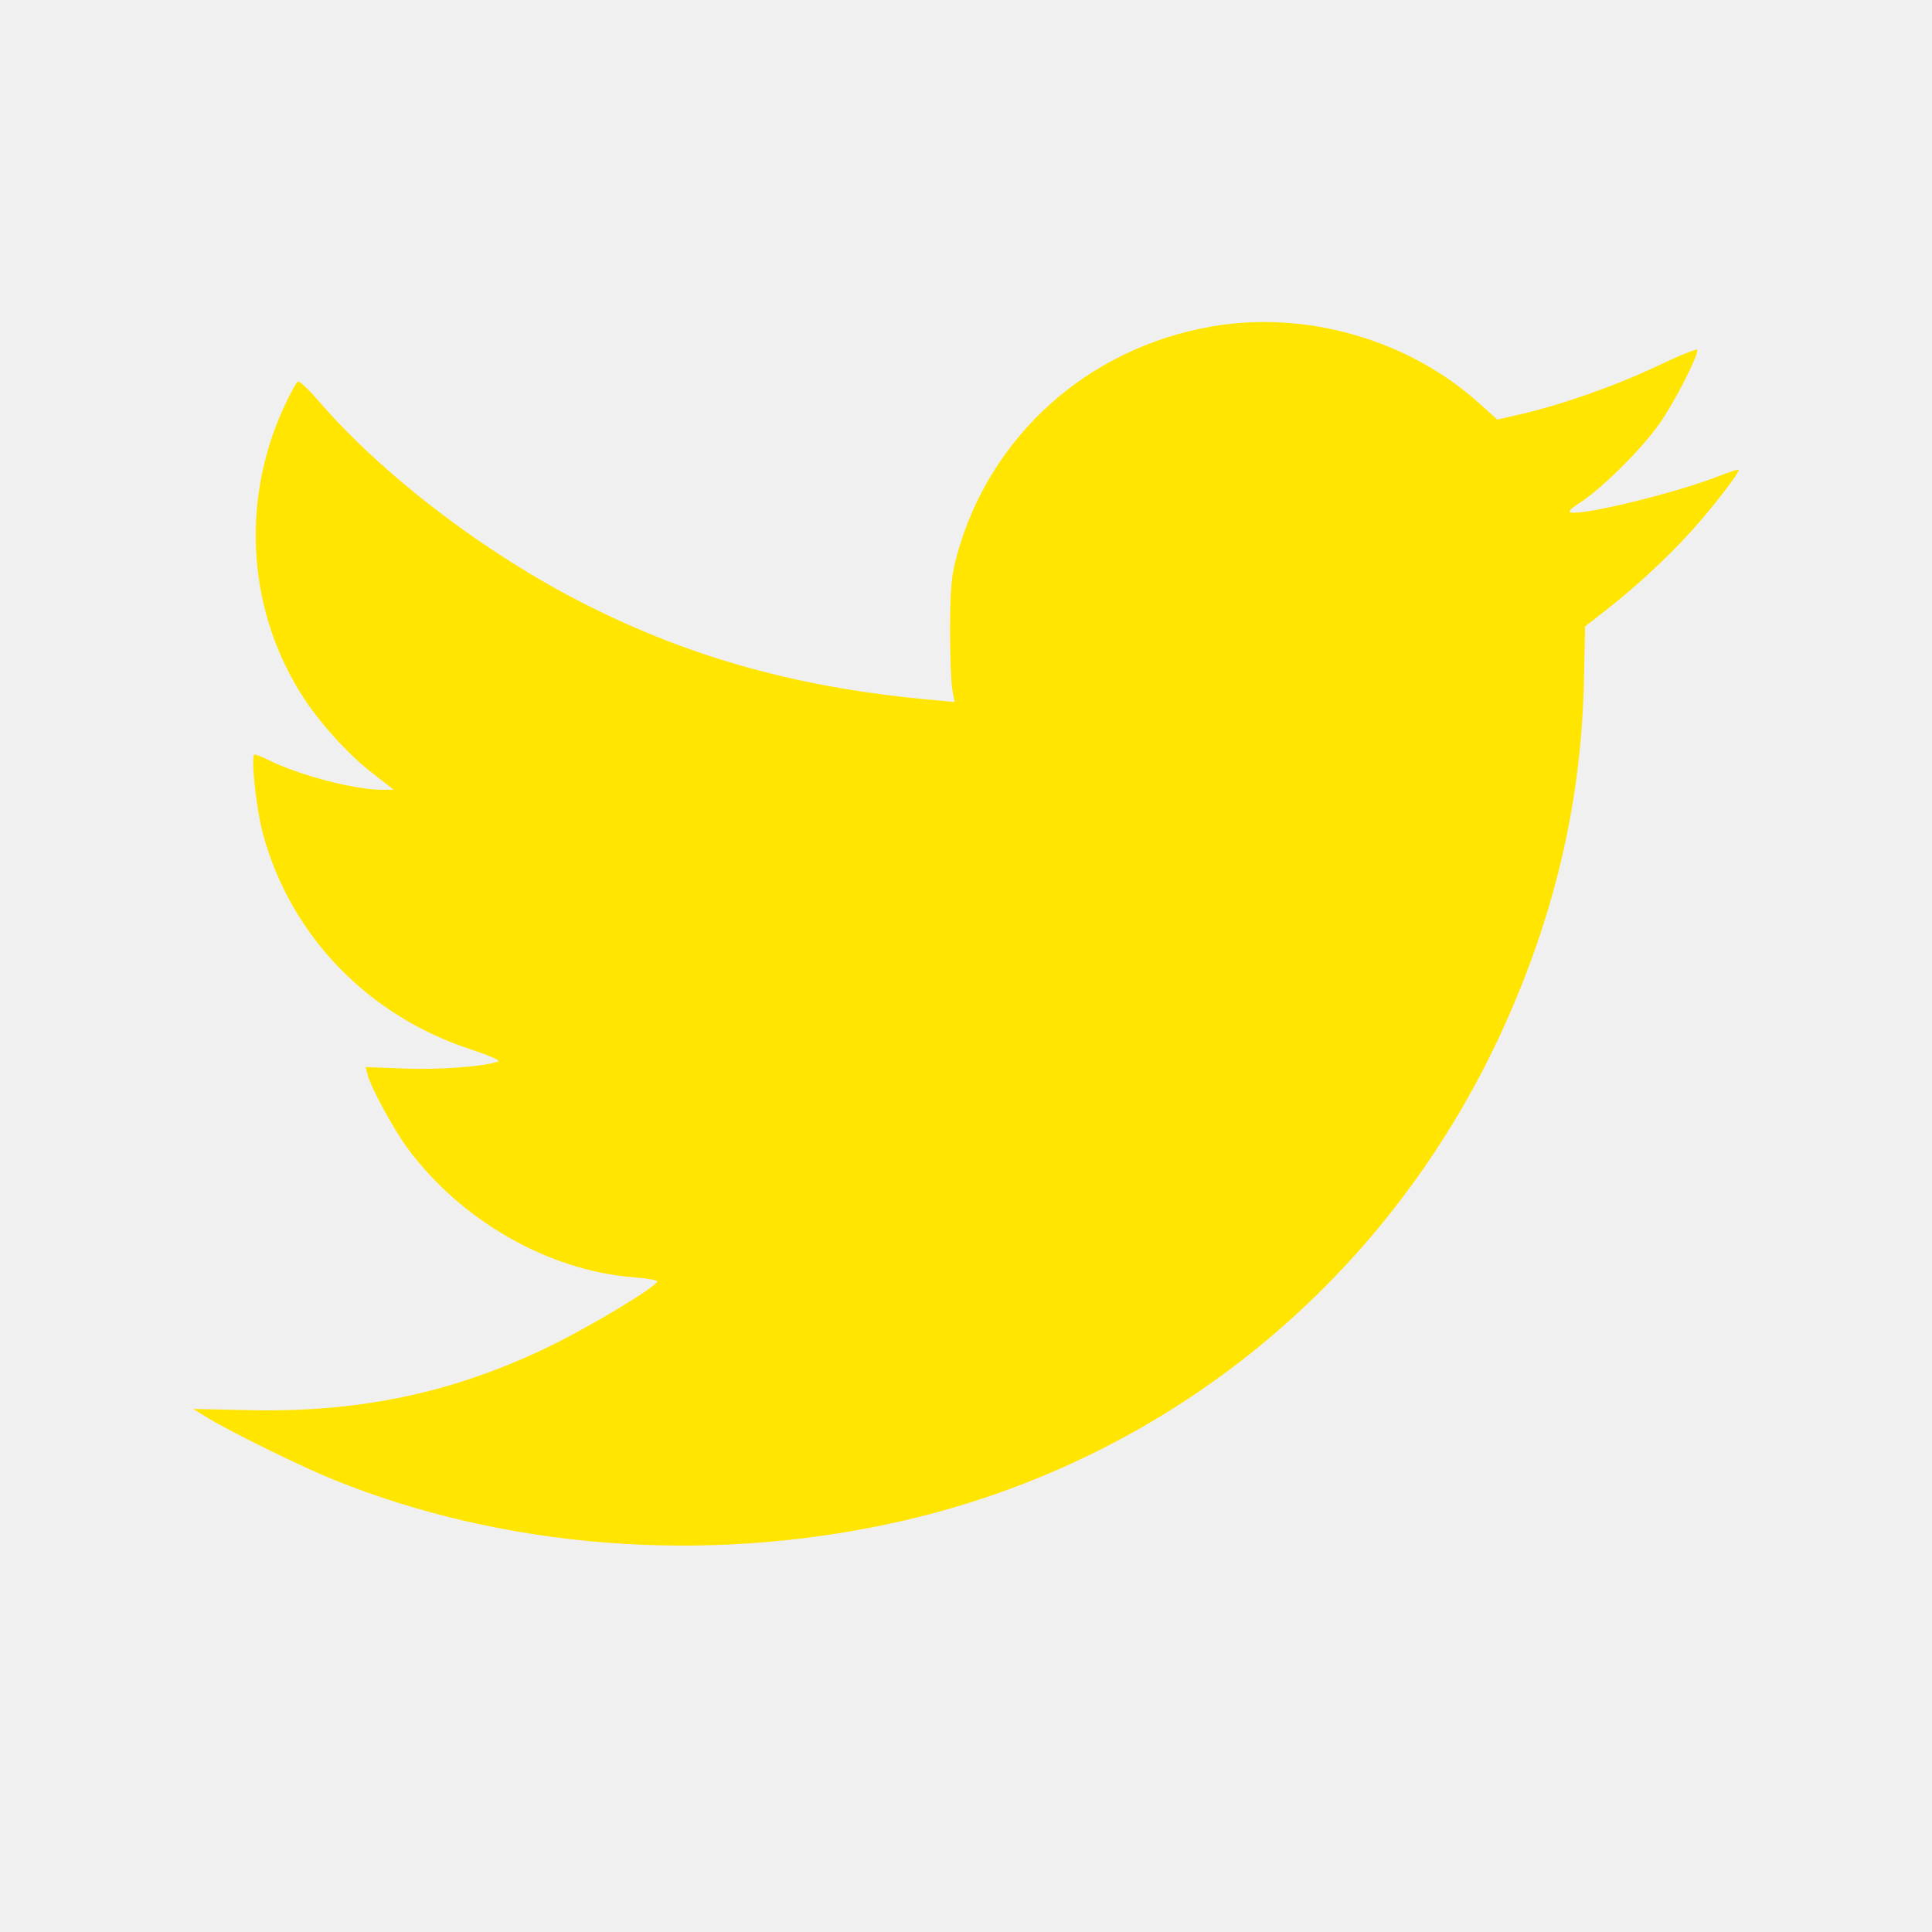
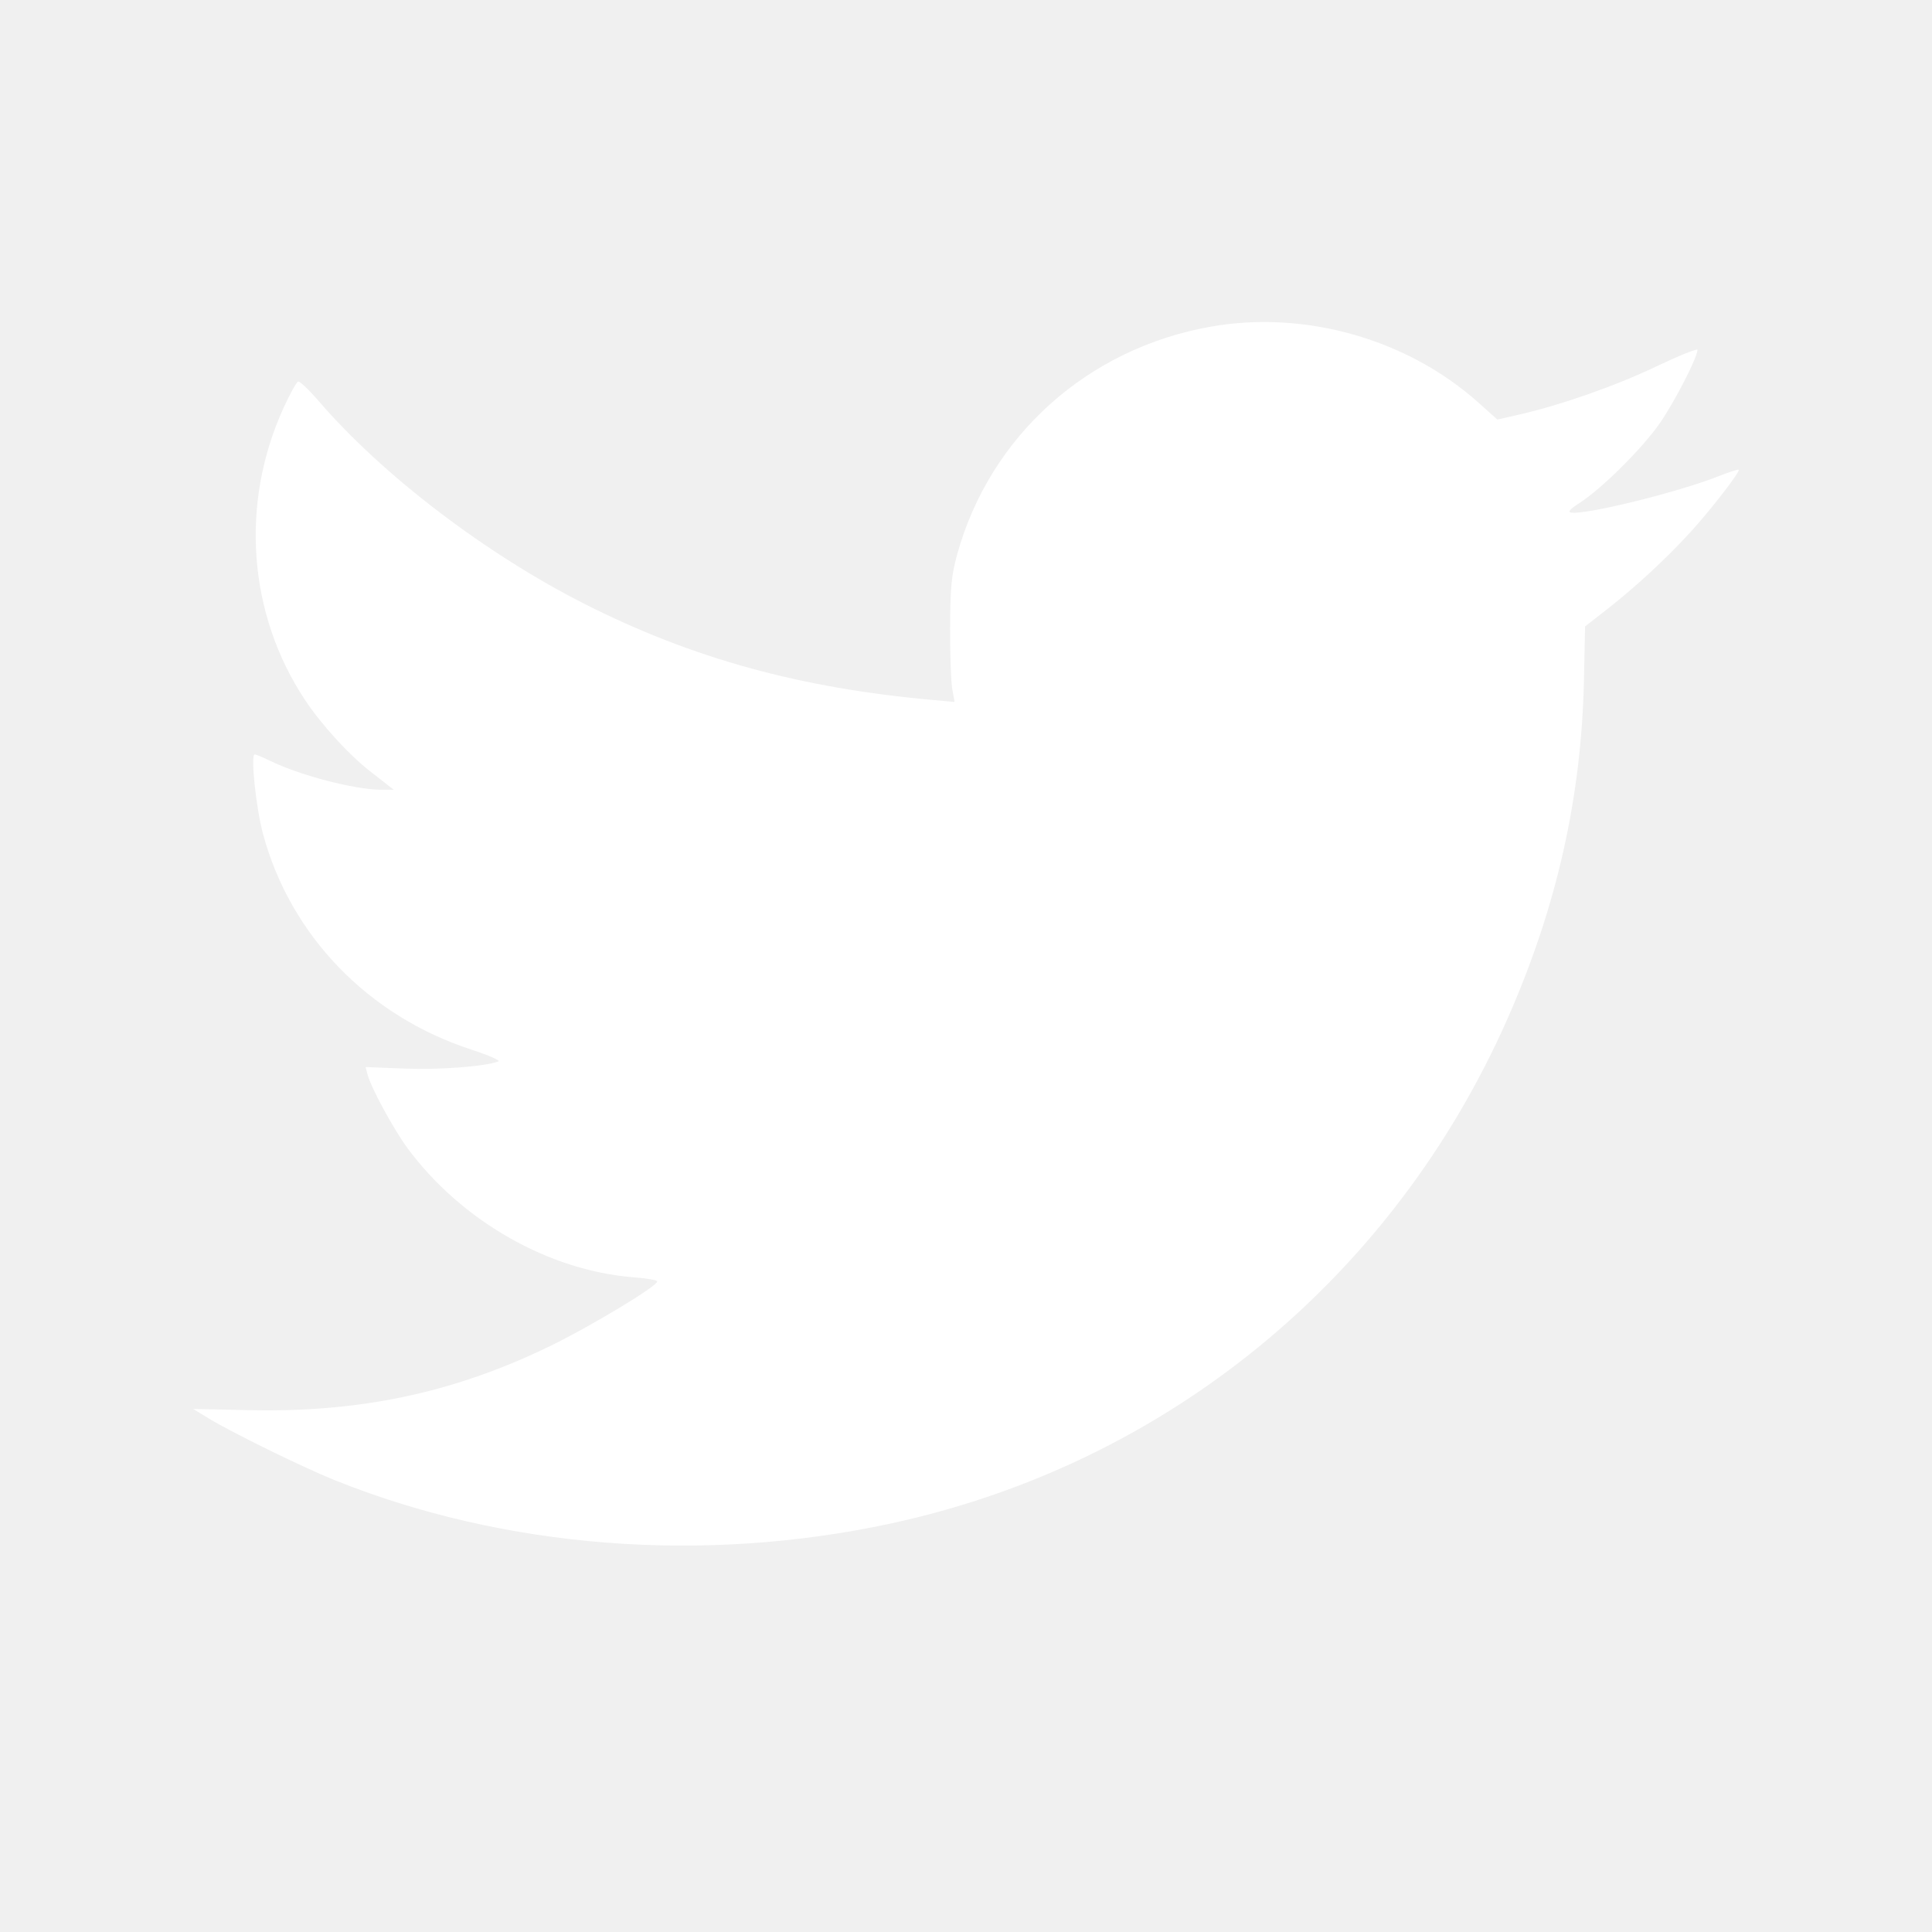
<svg xmlns="http://www.w3.org/2000/svg" width="30" height="30" viewBox="0 0 30 30" fill="none">
-   <path fill-rule="evenodd" clip-rule="evenodd" d="M18.808 5.071C16.887 5.407 15.37 6.77 14.861 8.615C14.774 8.933 14.756 9.121 14.753 9.75C14.752 10.165 14.767 10.593 14.787 10.702L14.823 10.9L14.504 10.871C12.43 10.687 10.751 10.225 9.08 9.379C7.537 8.598 5.93 7.371 4.944 6.222C4.796 6.051 4.655 5.917 4.629 5.925C4.603 5.934 4.501 6.119 4.402 6.336C3.725 7.82 3.852 9.535 4.735 10.867C4.994 11.257 5.415 11.718 5.758 11.985L6.114 12.263H5.921C5.508 12.263 4.644 12.037 4.18 11.807C4.077 11.757 3.976 11.715 3.955 11.715C3.888 11.715 3.976 12.553 4.085 12.953C4.513 14.531 5.719 15.778 7.322 16.299C7.588 16.386 7.776 16.468 7.739 16.482C7.526 16.561 6.828 16.614 6.286 16.593L5.677 16.569L5.708 16.686C5.759 16.886 6.107 17.527 6.323 17.822C7.156 18.953 8.515 19.731 9.841 19.834C10.041 19.849 10.206 19.878 10.206 19.897C10.206 19.974 9.15 20.609 8.504 20.92C7.035 21.628 5.582 21.935 3.872 21.897L3 21.878L3.247 22.029C3.608 22.248 4.7 22.783 5.19 22.981C7.832 24.044 10.915 24.285 13.826 23.658C18.11 22.736 21.634 19.849 23.414 15.806C24.175 14.077 24.557 12.379 24.596 10.55L24.613 9.727L24.954 9.461C25.39 9.121 25.88 8.668 26.249 8.263C26.564 7.918 27.026 7.321 26.999 7.294C26.989 7.285 26.847 7.331 26.682 7.396C26.058 7.644 24.611 8 24.395 7.959C24.341 7.949 24.38 7.905 24.52 7.815C24.875 7.587 25.51 6.955 25.78 6.562C26.014 6.22 26.357 5.551 26.358 5.432C26.359 5.406 26.07 5.523 25.717 5.691C25.078 5.995 24.245 6.287 23.592 6.437L23.251 6.515L22.965 6.259C21.863 5.268 20.272 4.814 18.808 5.071Z" fill="#FFE500" />
+   <path fill-rule="evenodd" clip-rule="evenodd" d="M18.808 5.071C16.887 5.407 15.37 6.77 14.861 8.615C14.774 8.933 14.756 9.121 14.753 9.75C14.752 10.165 14.767 10.593 14.787 10.702L14.823 10.9L14.504 10.871C12.43 10.687 10.751 10.225 9.08 9.379C7.537 8.598 5.93 7.371 4.944 6.222C4.796 6.051 4.655 5.917 4.629 5.925C4.603 5.934 4.501 6.119 4.402 6.336C3.725 7.82 3.852 9.535 4.735 10.867C4.994 11.257 5.415 11.718 5.758 11.985L6.114 12.263H5.921C5.508 12.263 4.644 12.037 4.18 11.807C4.077 11.757 3.976 11.715 3.955 11.715C3.888 11.715 3.976 12.553 4.085 12.953C4.513 14.531 5.719 15.778 7.322 16.299C7.588 16.386 7.776 16.468 7.739 16.482C7.526 16.561 6.828 16.614 6.286 16.593L5.677 16.569L5.708 16.686C5.759 16.886 6.107 17.527 6.323 17.822C7.156 18.953 8.515 19.731 9.841 19.834C10.041 19.849 10.206 19.878 10.206 19.897C10.206 19.974 9.15 20.609 8.504 20.92C7.035 21.628 5.582 21.935 3.872 21.897L3 21.878L3.247 22.029C3.608 22.248 4.7 22.783 5.19 22.981C7.832 24.044 10.915 24.285 13.826 23.658C18.11 22.736 21.634 19.849 23.414 15.806C24.175 14.077 24.557 12.379 24.596 10.55L24.613 9.727L24.954 9.461C25.39 9.121 25.88 8.668 26.249 8.263C26.564 7.918 27.026 7.321 26.999 7.294C26.989 7.285 26.847 7.331 26.682 7.396C26.058 7.644 24.611 8 24.395 7.959C24.341 7.949 24.38 7.905 24.52 7.815C24.875 7.587 25.51 6.955 25.78 6.562C26.014 6.22 26.357 5.551 26.358 5.432C26.359 5.406 26.07 5.523 25.717 5.691C25.078 5.995 24.245 6.287 23.592 6.437L23.251 6.515L22.965 6.259C21.863 5.268 20.272 4.814 18.808 5.071Z" fill="#fff" />
</svg>
